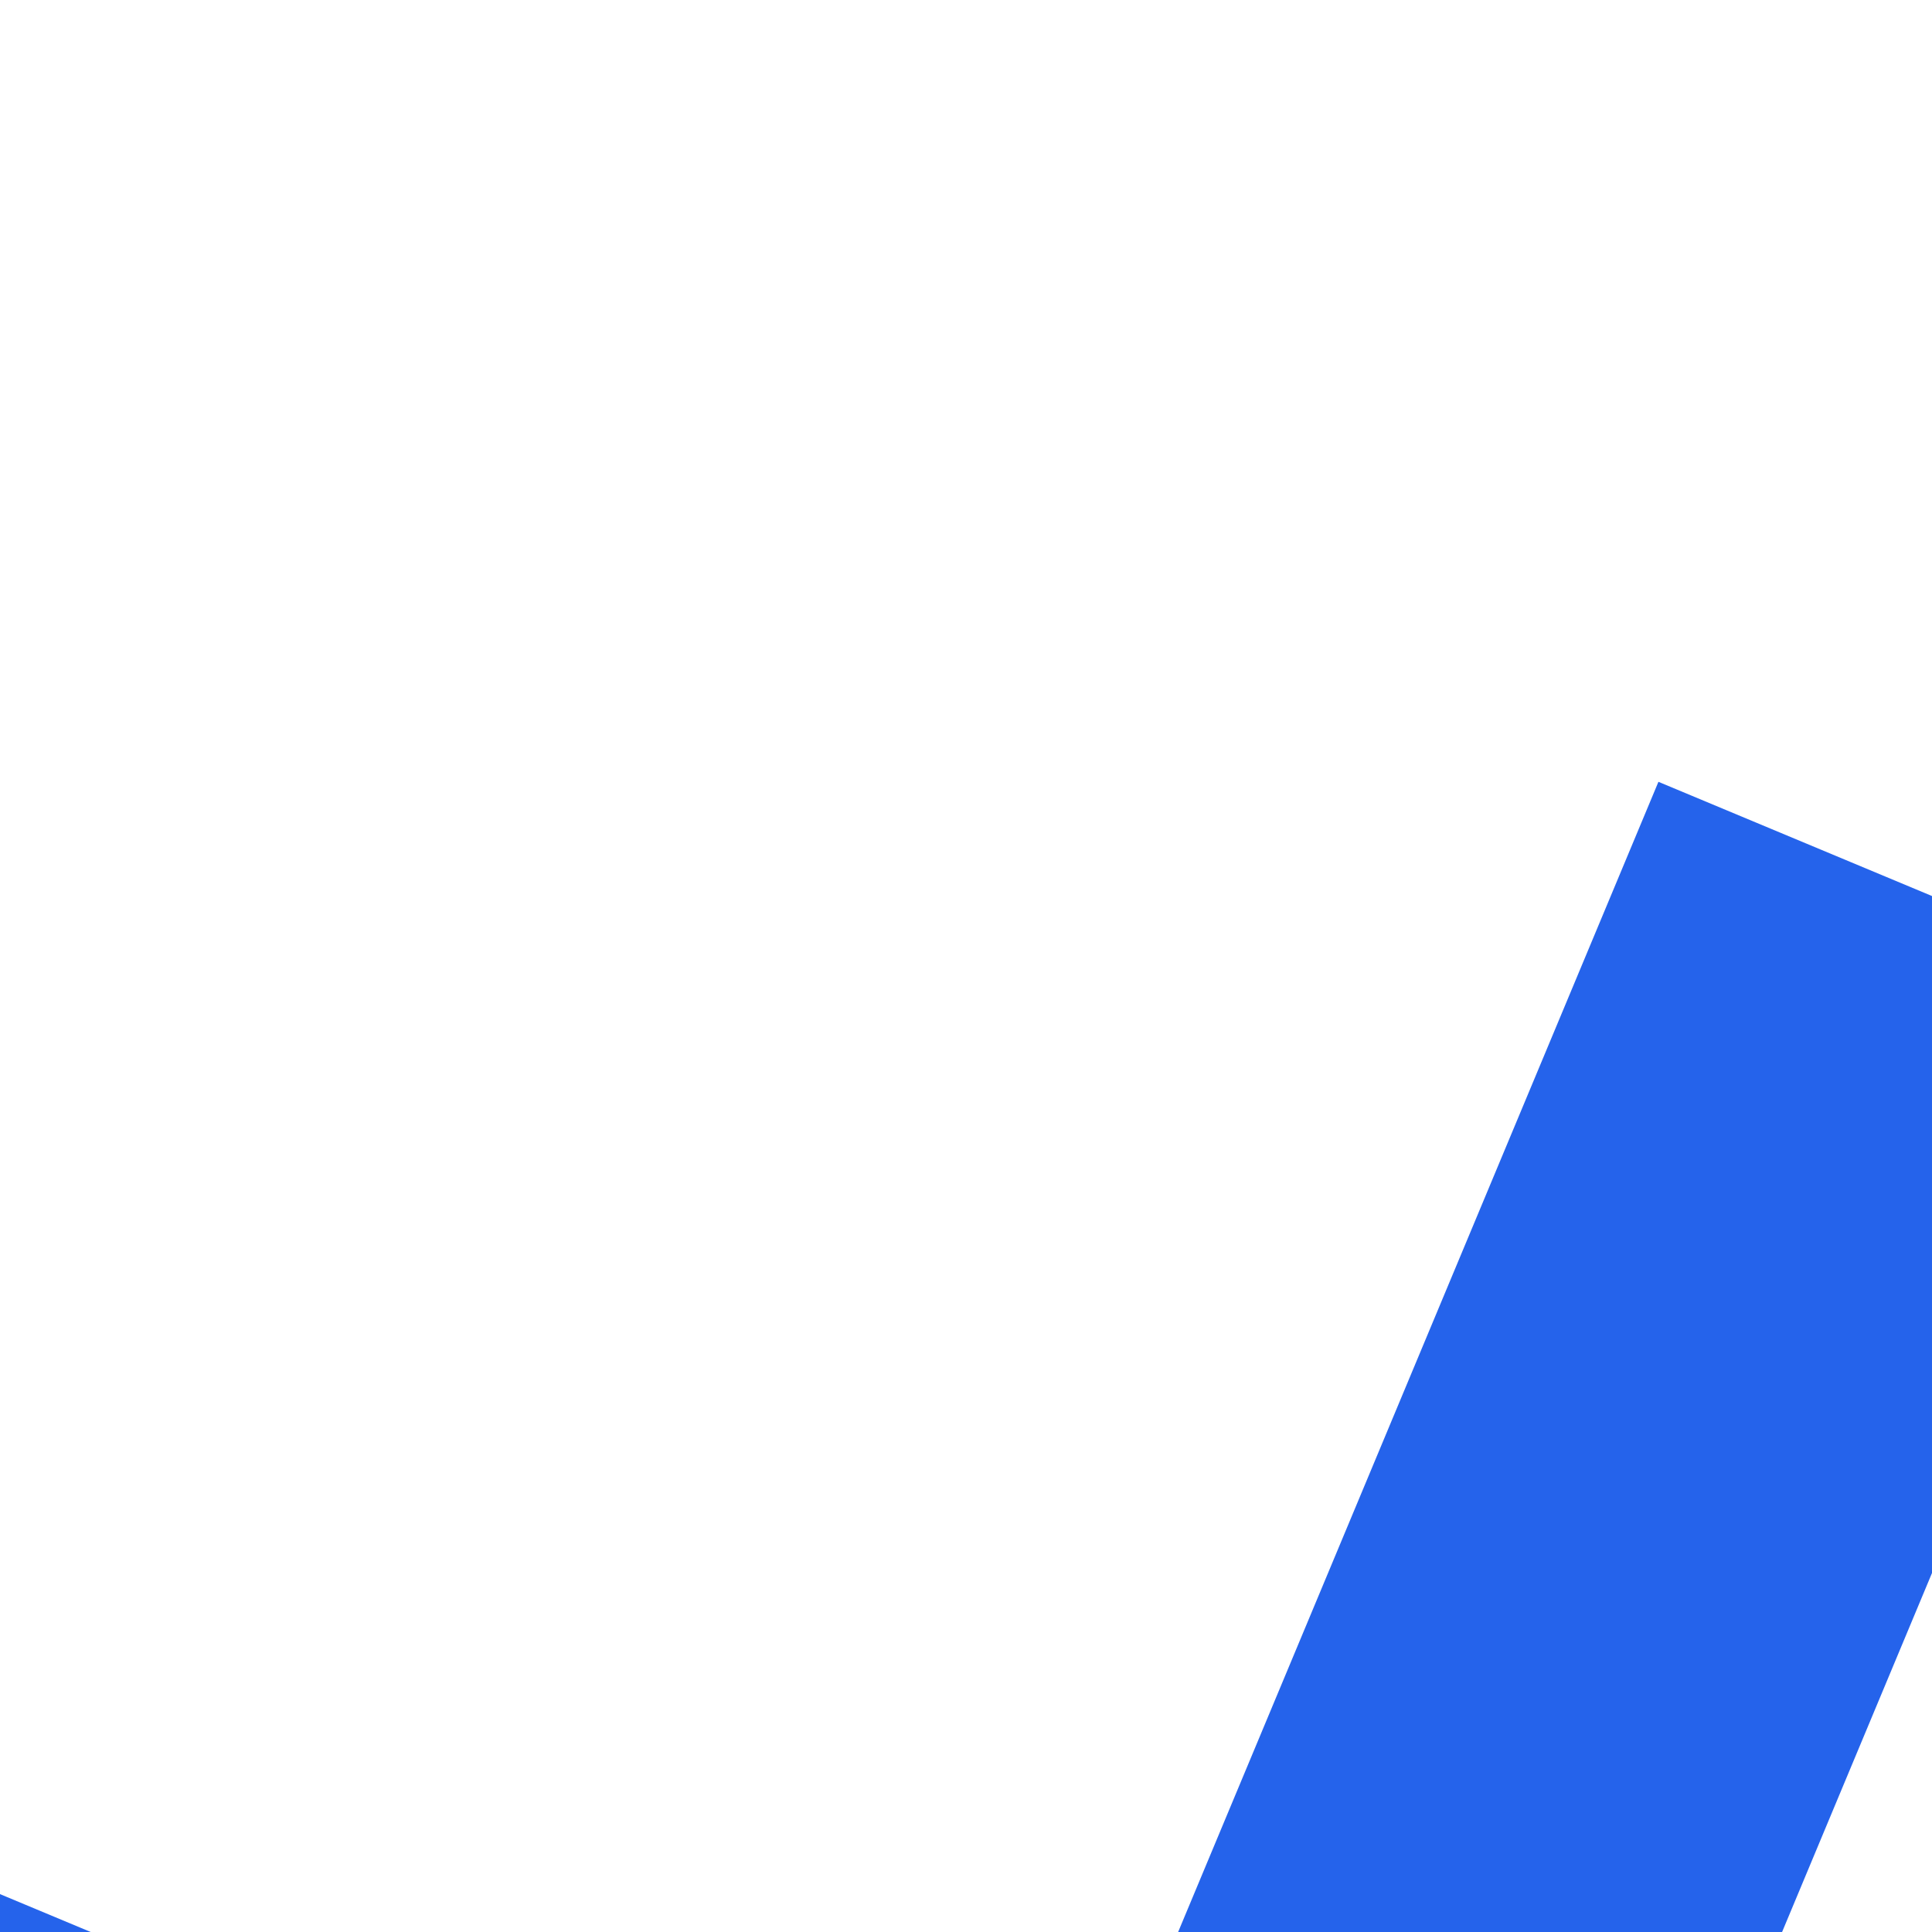
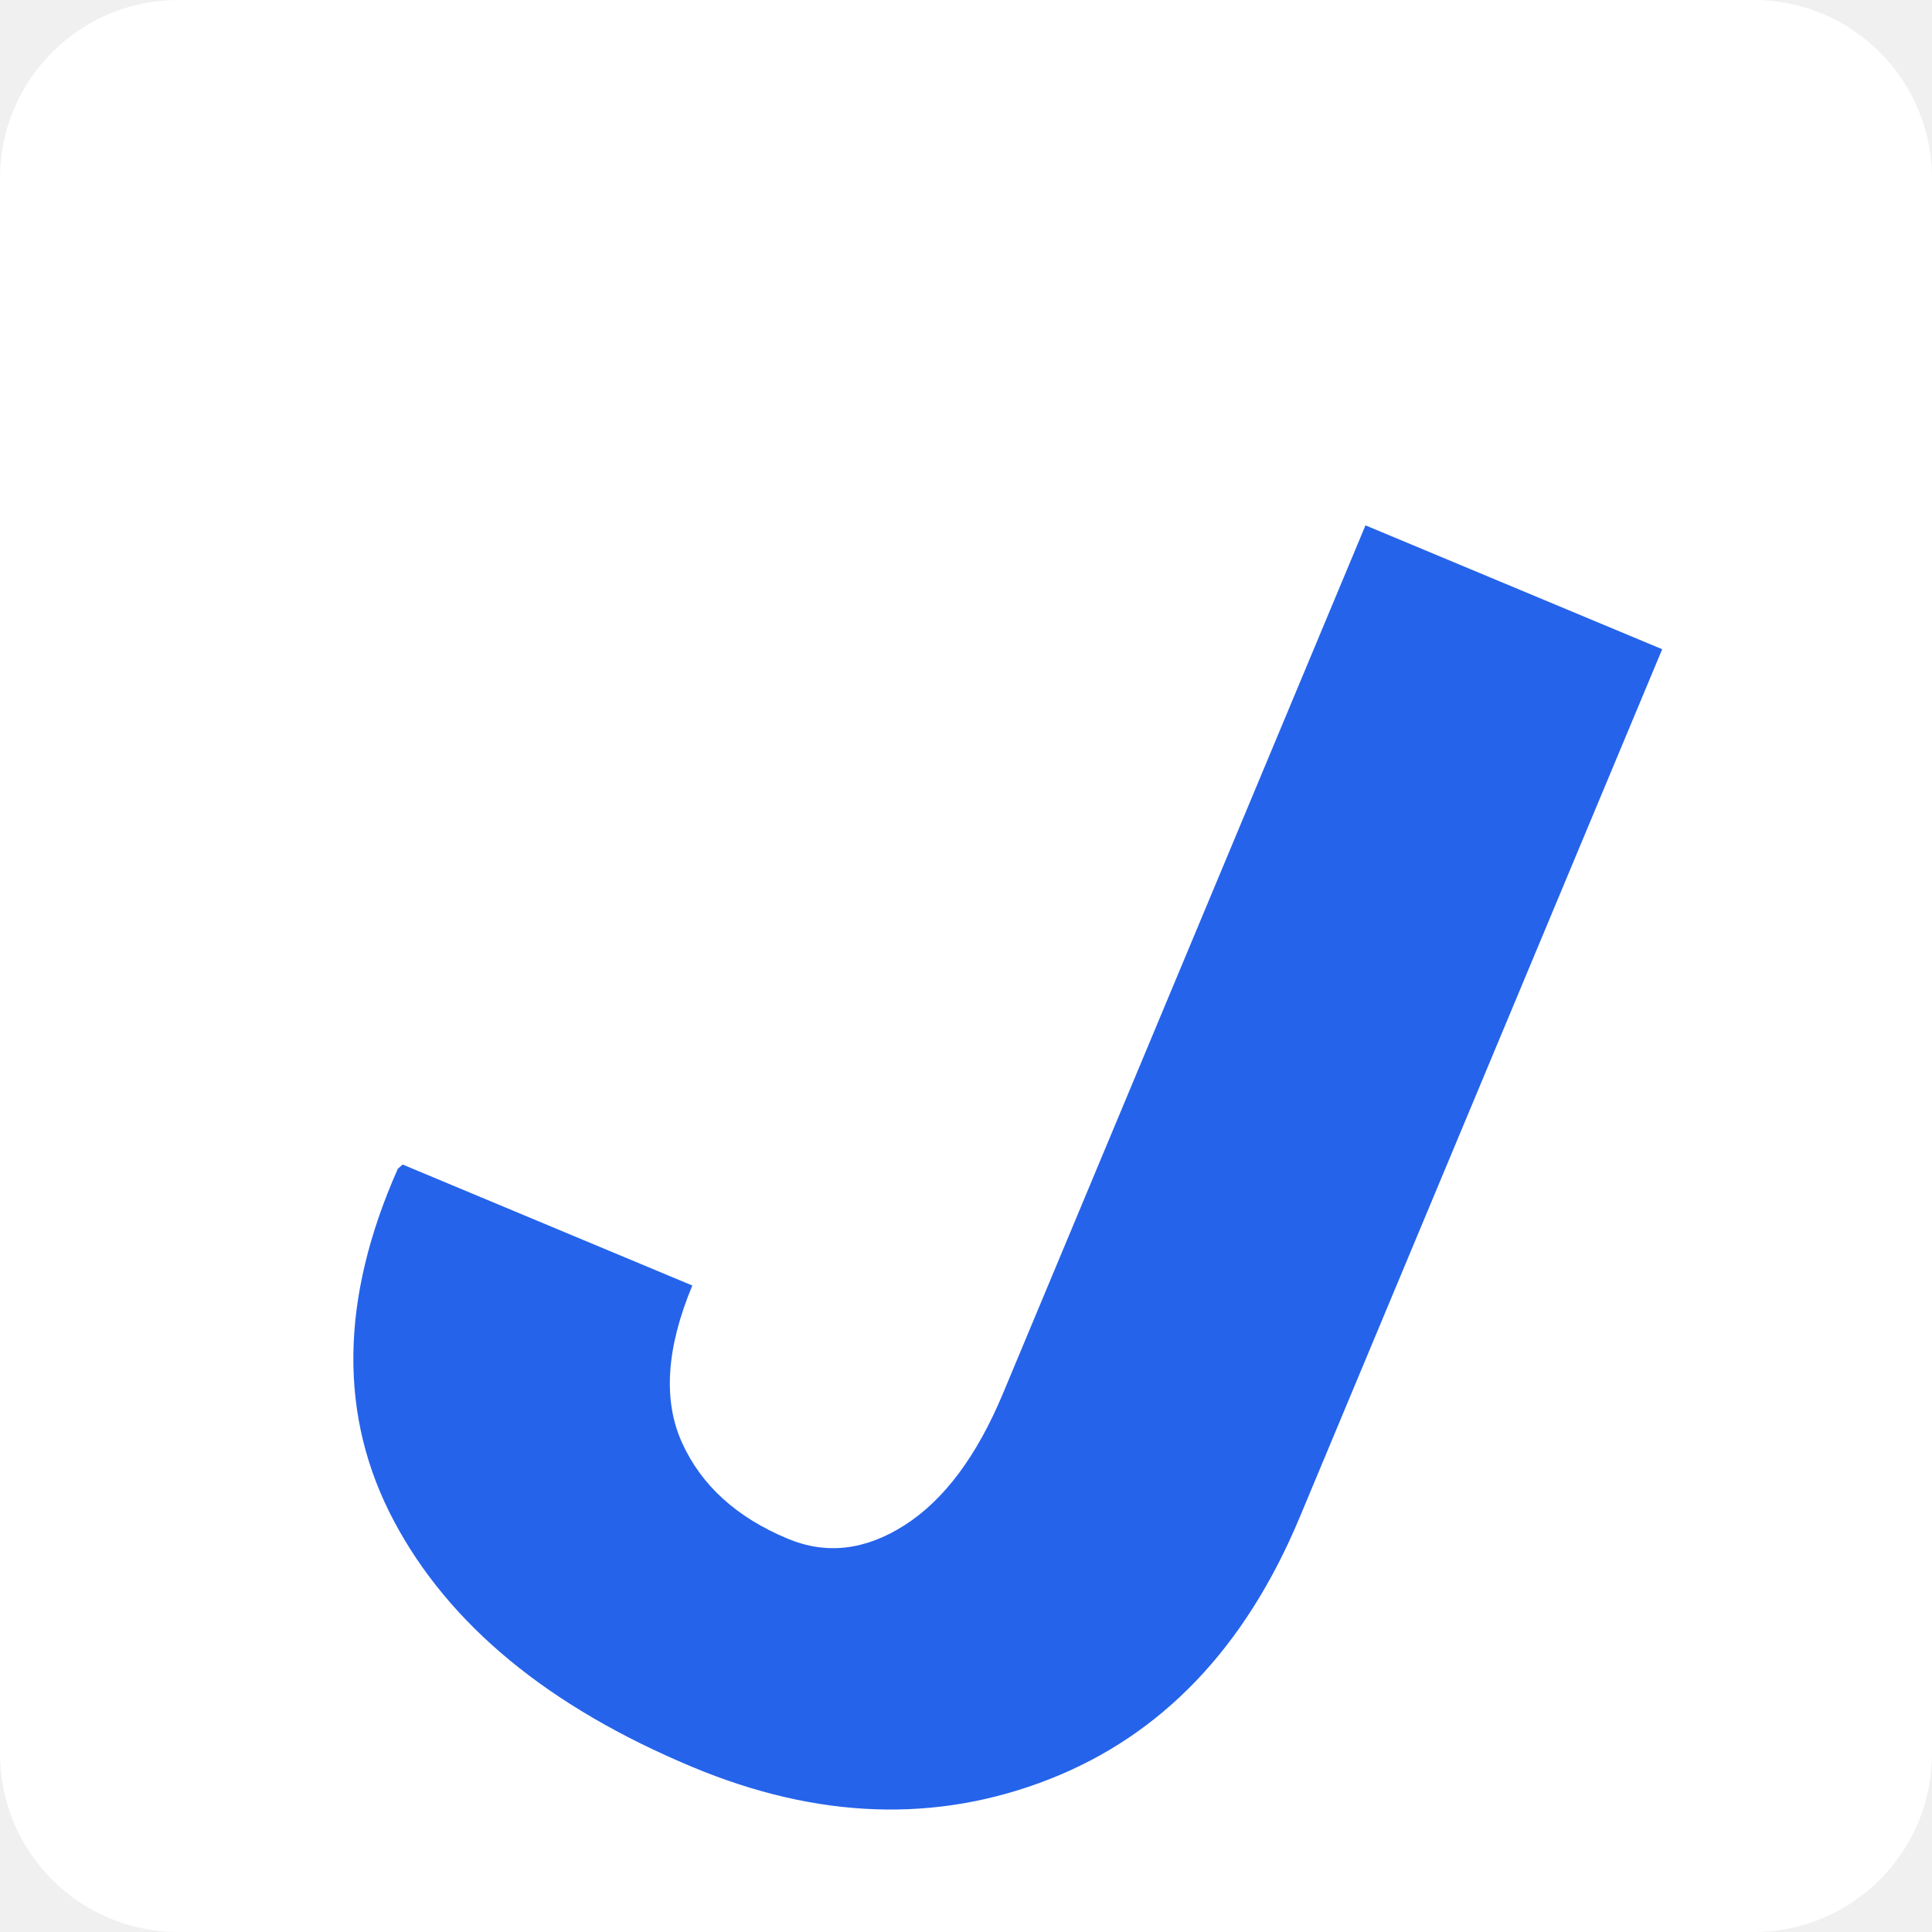
- <svg xmlns="http://www.w3.org/2000/svg" width="32" height="32" viewBox="55 10 150 150">
+ <svg xmlns="http://www.w3.org/2000/svg" width="32" height="32" viewBox="0 0 260 260">
  <rect width="260" height="260" rx="24" fill="#ffffff" />
  <g transform="scale(1,-1) translate(0,-260)">
    <path d="M 137.21 173.82 L 177.14 157.15 L 128.35 40.31 Q 117.35 13.96 94.63 5.07 Q 71.9 -3.83 46.62 6.73 Q 17.56 18.87 6.43 39.89 Q -4.7 60.9 6.99 87.24 L 7.64 87.8 L 46.62 71.52 Q 41.35 58.88 45.26 50.31 Q 49.17 41.74 59.45 37.45 Q 67.25 34.19 75.19 39.27 Q 83.14 44.34 88.42 56.98 Z" transform="translate(46.55,15.48)" fill="#2563eb" />
  </g>
</svg>
